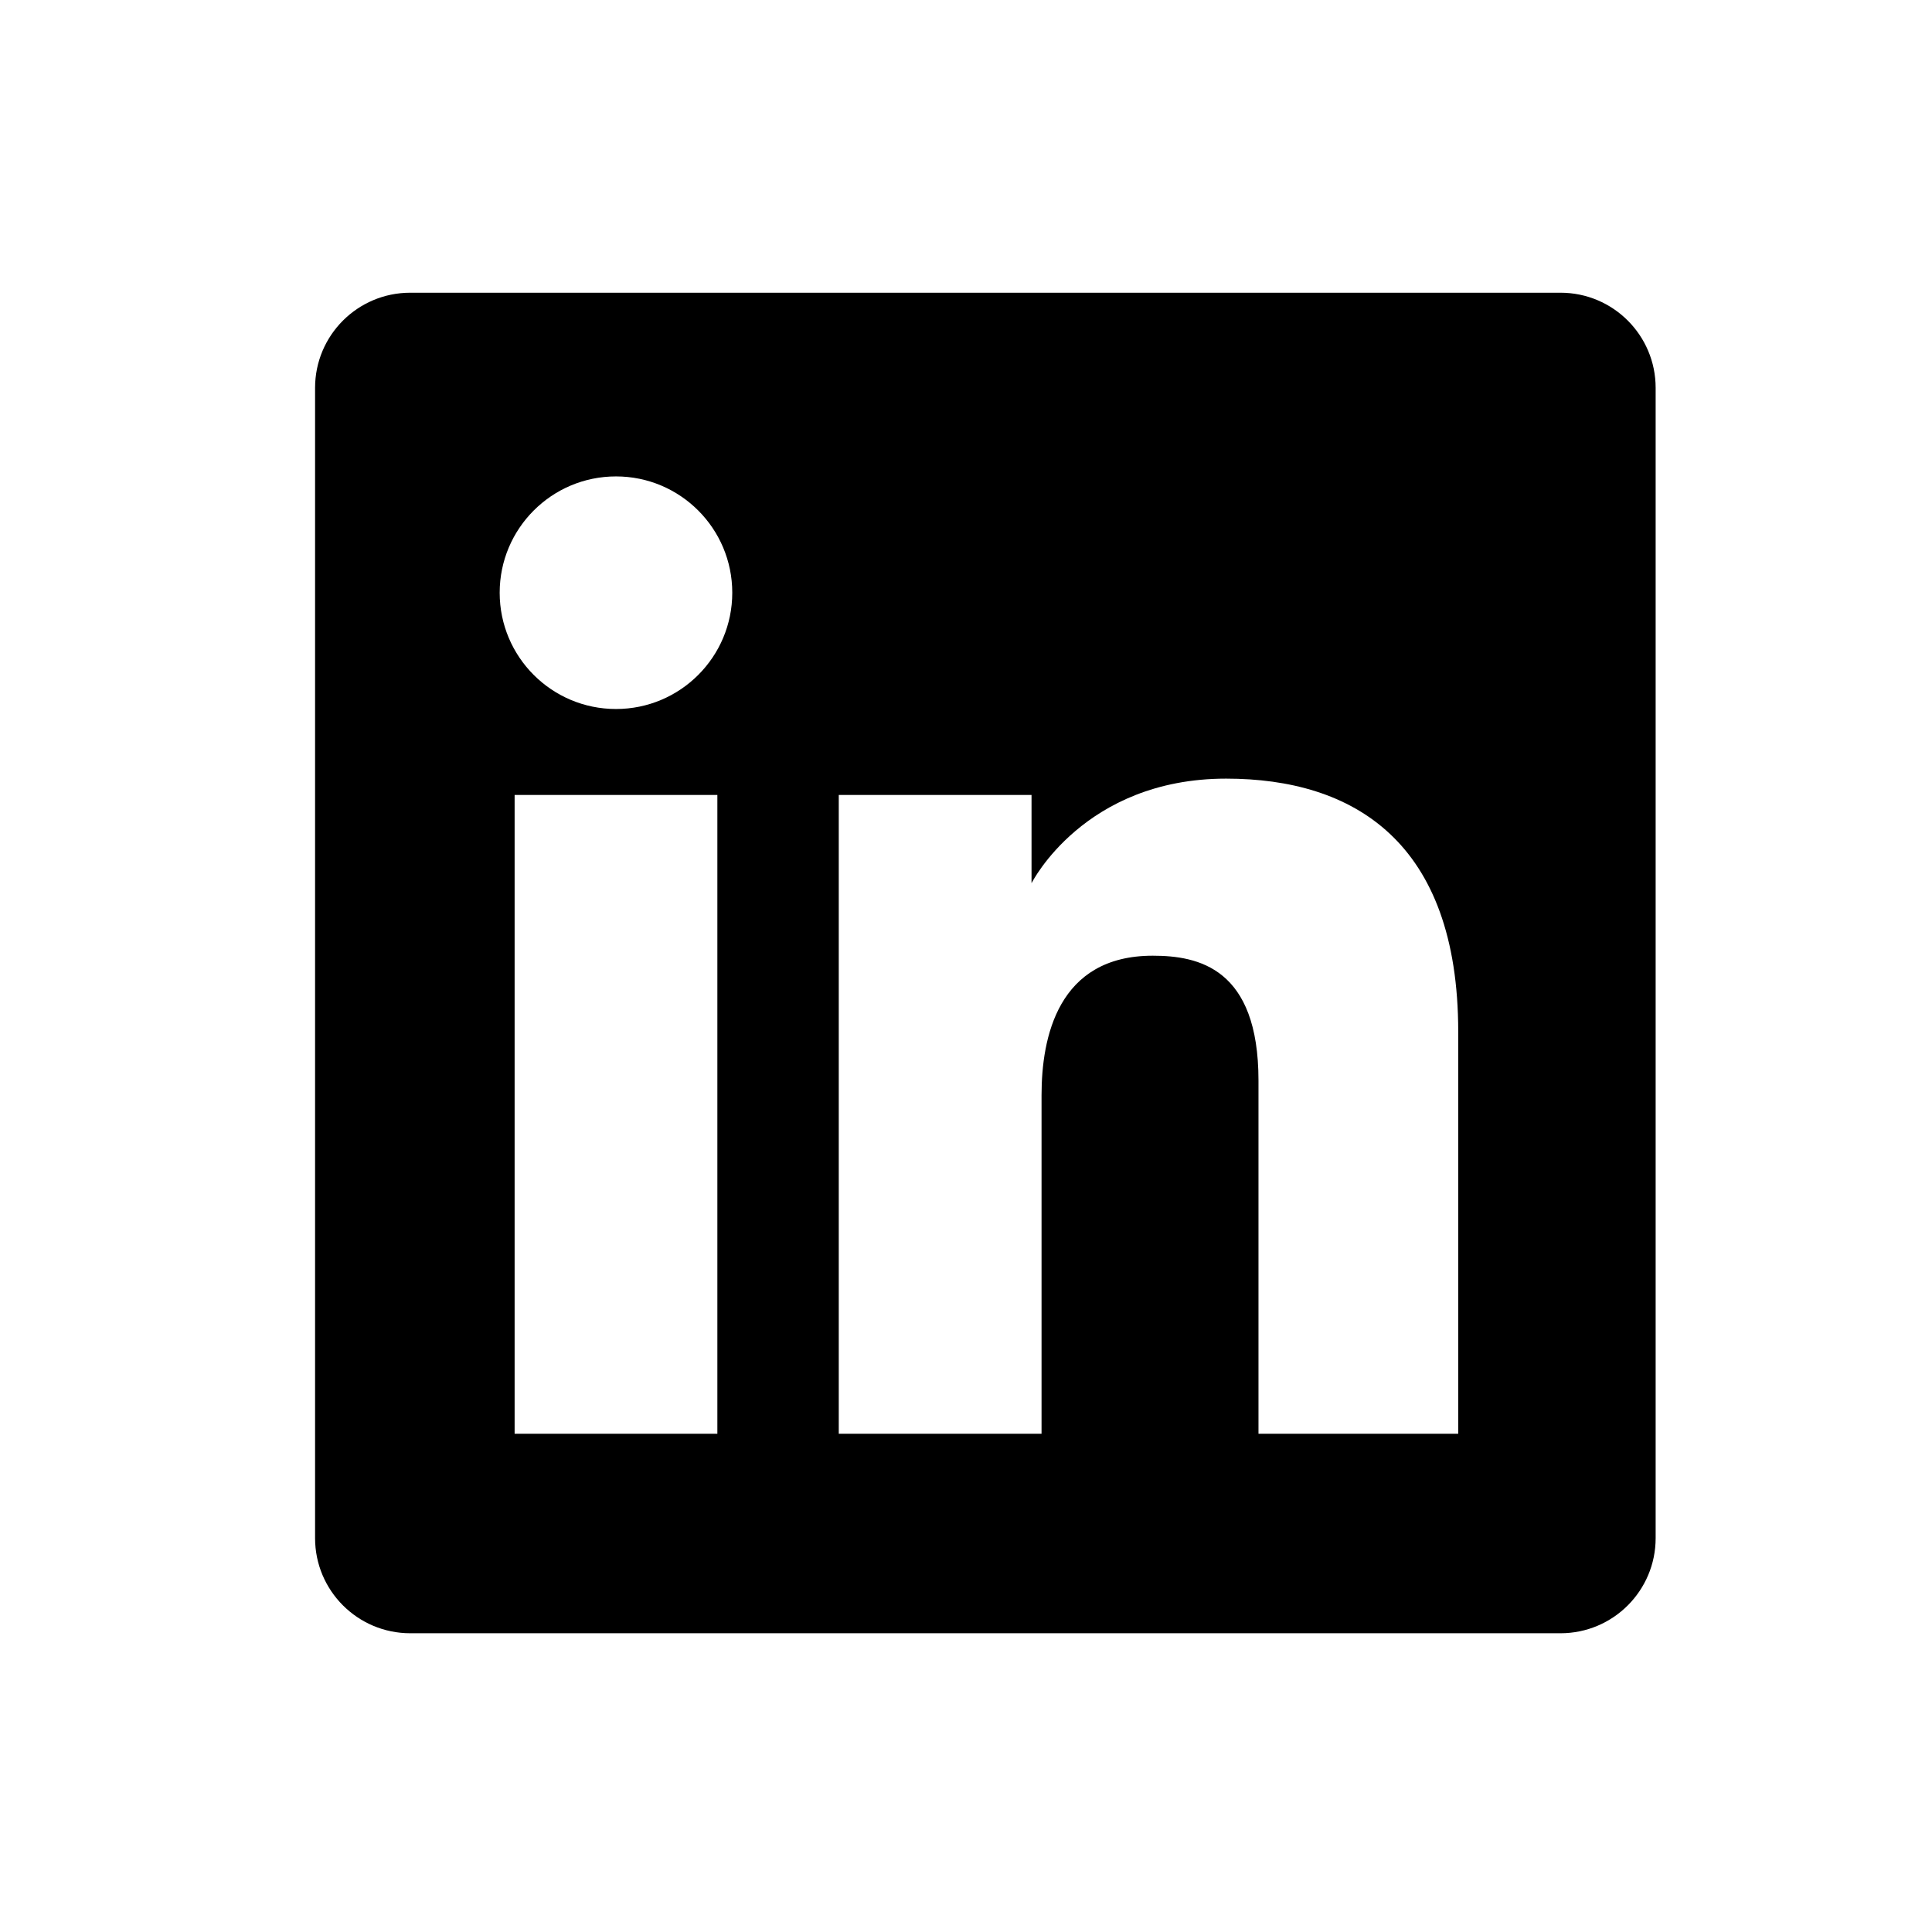
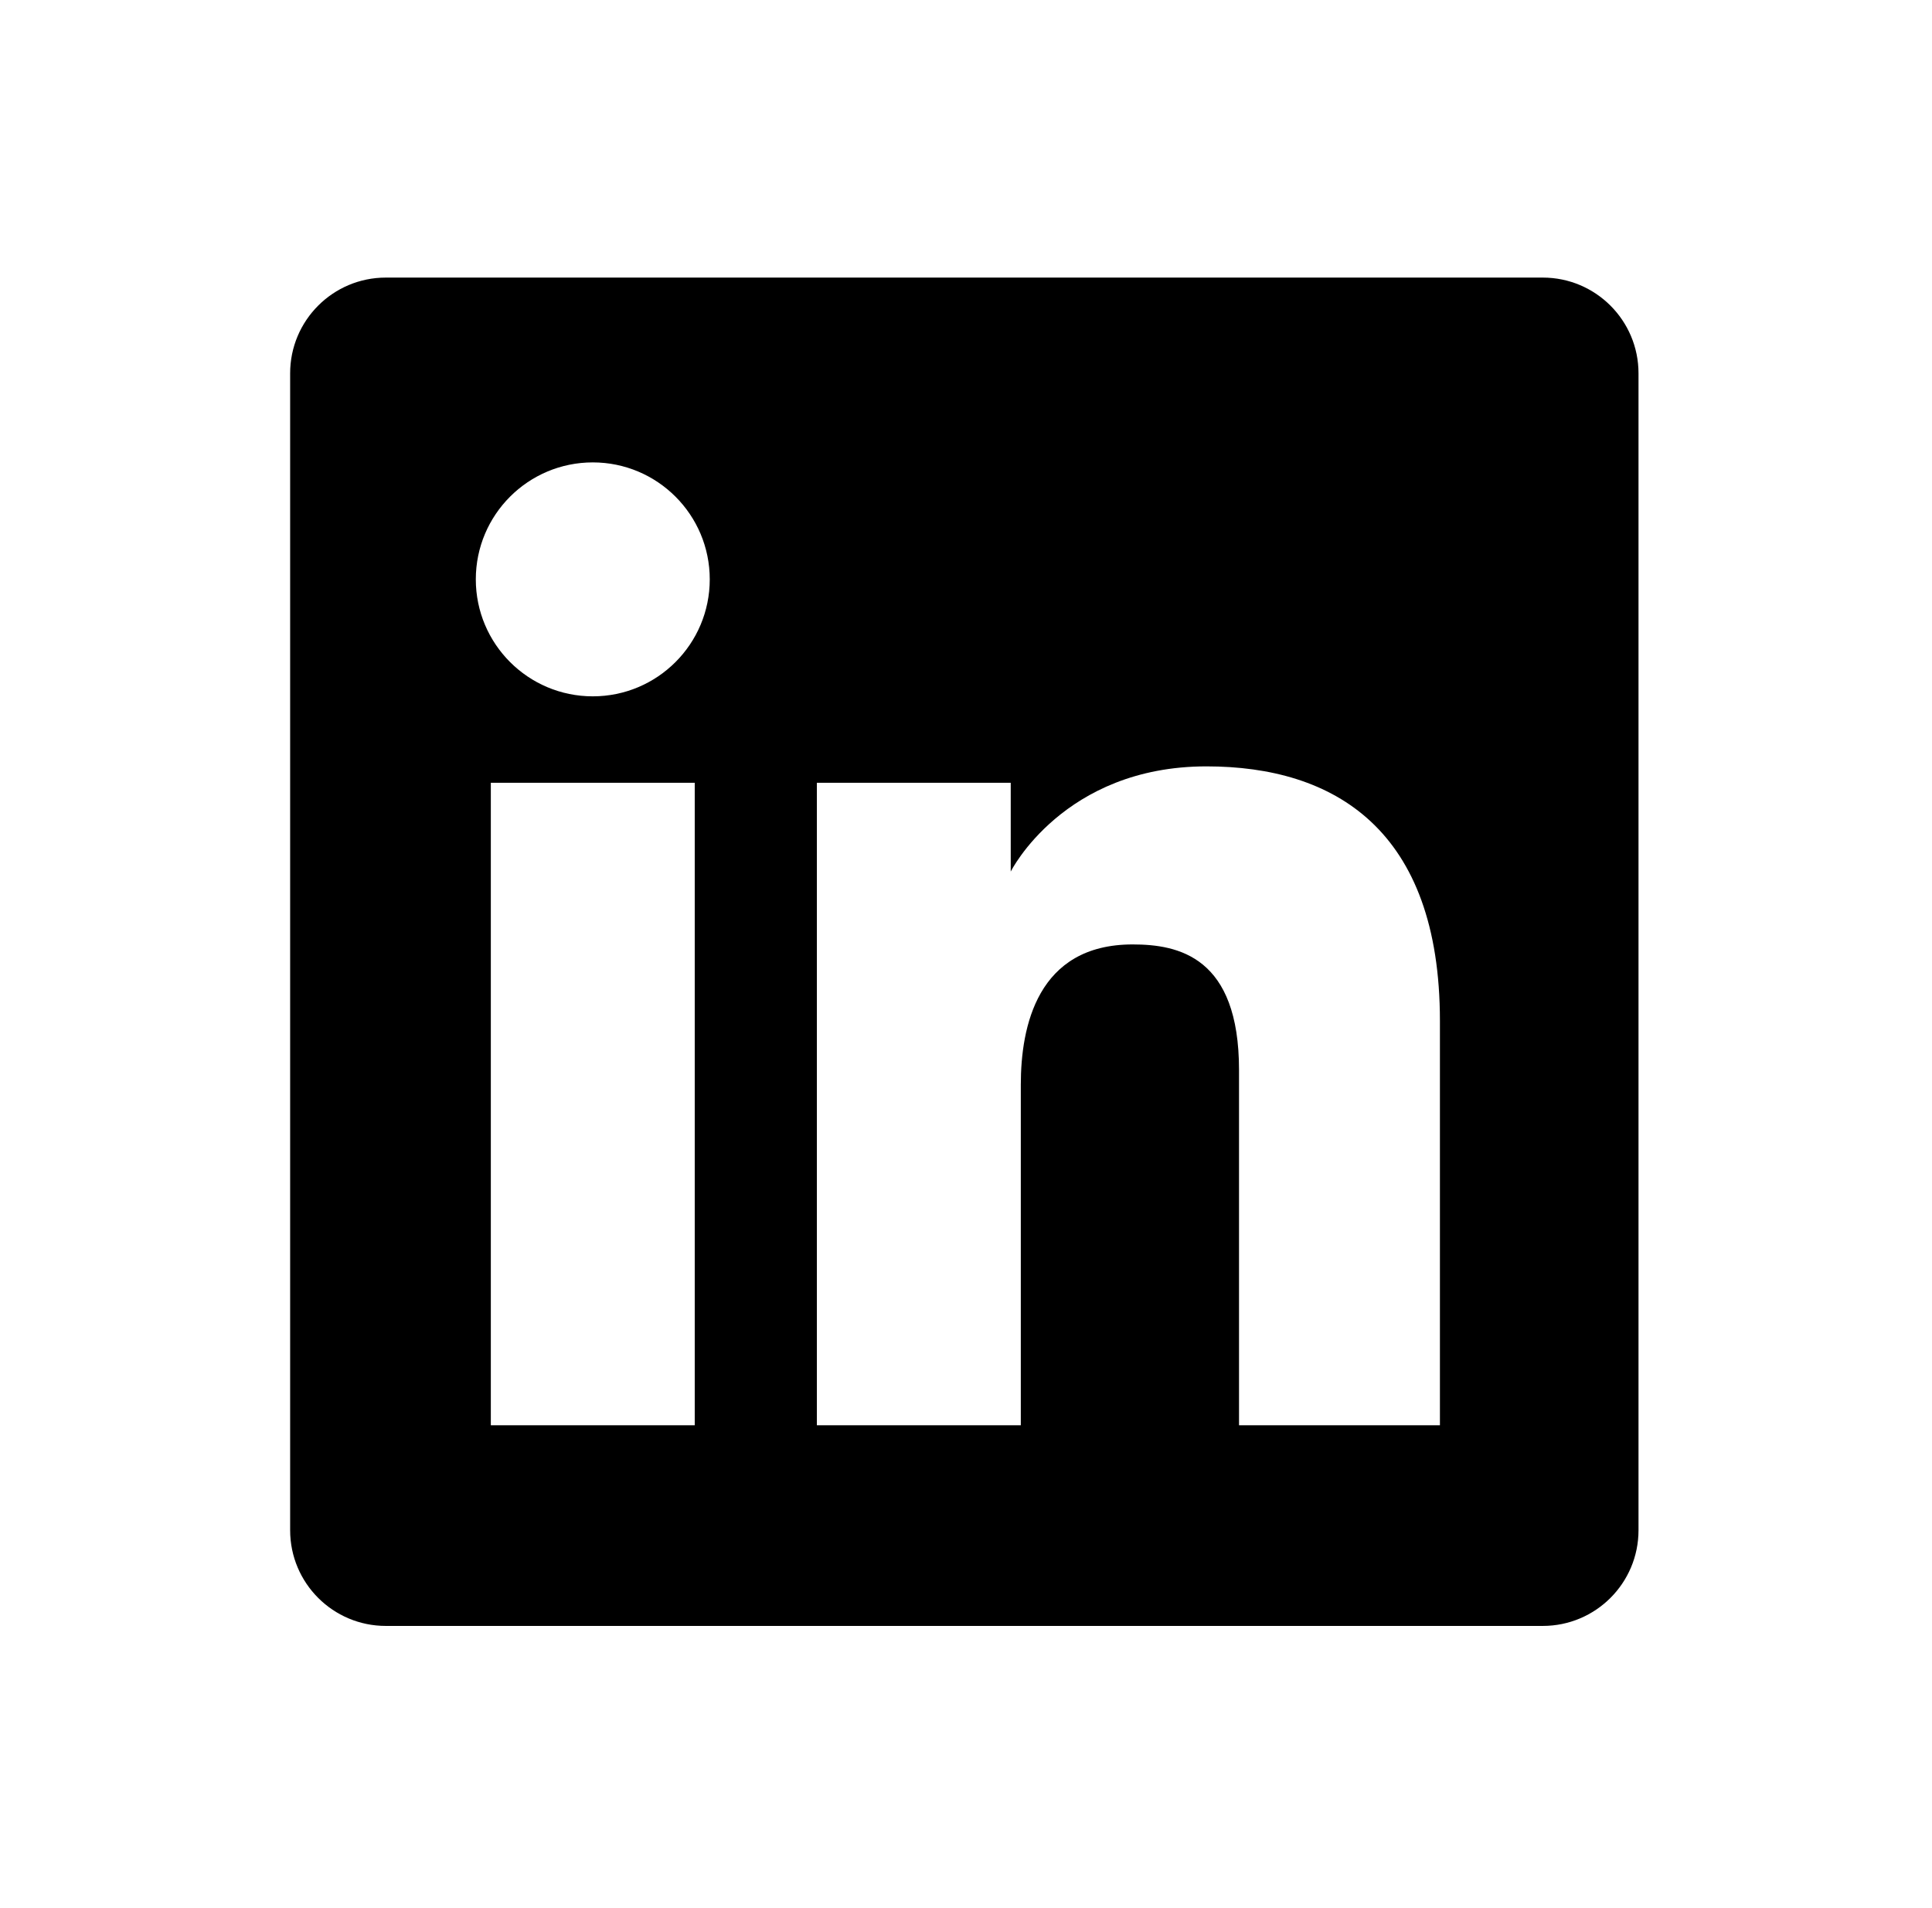
- <svg xmlns="http://www.w3.org/2000/svg" width="49" height="49" viewBox="0 0 49 49" fill="none">
-   <path fill-rule="evenodd" clip-rule="evenodd" d="M10.405 7.424C9.072 7.424 7.991 8.504 7.991 9.837V39.01C7.991 40.343 9.072 41.423 10.405 41.423H39.578C40.911 41.423 41.991 40.343 41.991 39.01V9.837C41.991 8.504 40.911 7.424 39.578 7.424H10.405ZM15.623 17.982C17.252 17.982 18.572 16.662 18.572 15.033C18.572 13.404 17.252 12.083 15.623 12.083C13.994 12.083 12.673 13.404 12.673 15.033C12.673 16.662 13.994 17.982 15.623 17.982ZM21.273 20.162H26.162V22.401C26.162 22.401 27.488 19.748 31.097 19.748C34.317 19.748 36.984 21.334 36.984 26.169V36.363H31.918V27.404C31.918 24.552 30.396 24.239 29.236 24.239C26.828 24.239 26.416 26.315 26.416 27.776V36.363H21.273V20.162ZM18.194 20.162H13.052V36.363H18.194V20.162Z" fill="black" />
+ <svg xmlns="http://www.w3.org/2000/svg" width="79" height="78" viewBox="0 0 79 78" fill="none">
+   <path fill-rule="evenodd" clip-rule="evenodd" d="M15.777 11.351C13.616 11.351 11.864 13.104 11.864 15.265V62.573C11.864 64.734 13.616 66.486 15.777 66.486H63.085C65.246 66.486 66.999 64.734 66.999 62.573V15.265C66.999 13.104 65.246 11.351 63.085 11.351H15.777ZM24.239 28.474C26.881 28.474 29.022 26.332 29.022 23.691C29.022 21.049 26.881 18.908 24.239 18.908C21.598 18.908 19.456 21.049 19.456 23.691C19.456 26.332 21.598 28.474 24.239 28.474ZM33.402 32.008H41.329V35.64C41.329 35.64 43.48 31.338 49.333 31.338C54.554 31.338 58.879 33.91 58.879 41.749V58.28H50.664V43.752C50.664 39.128 48.195 38.619 46.314 38.619C42.41 38.619 41.741 41.987 41.741 44.355V58.28H33.402V32.008ZM28.408 32.008H20.07V58.28H28.408V32.008Z" fill="black" />
</svg>
